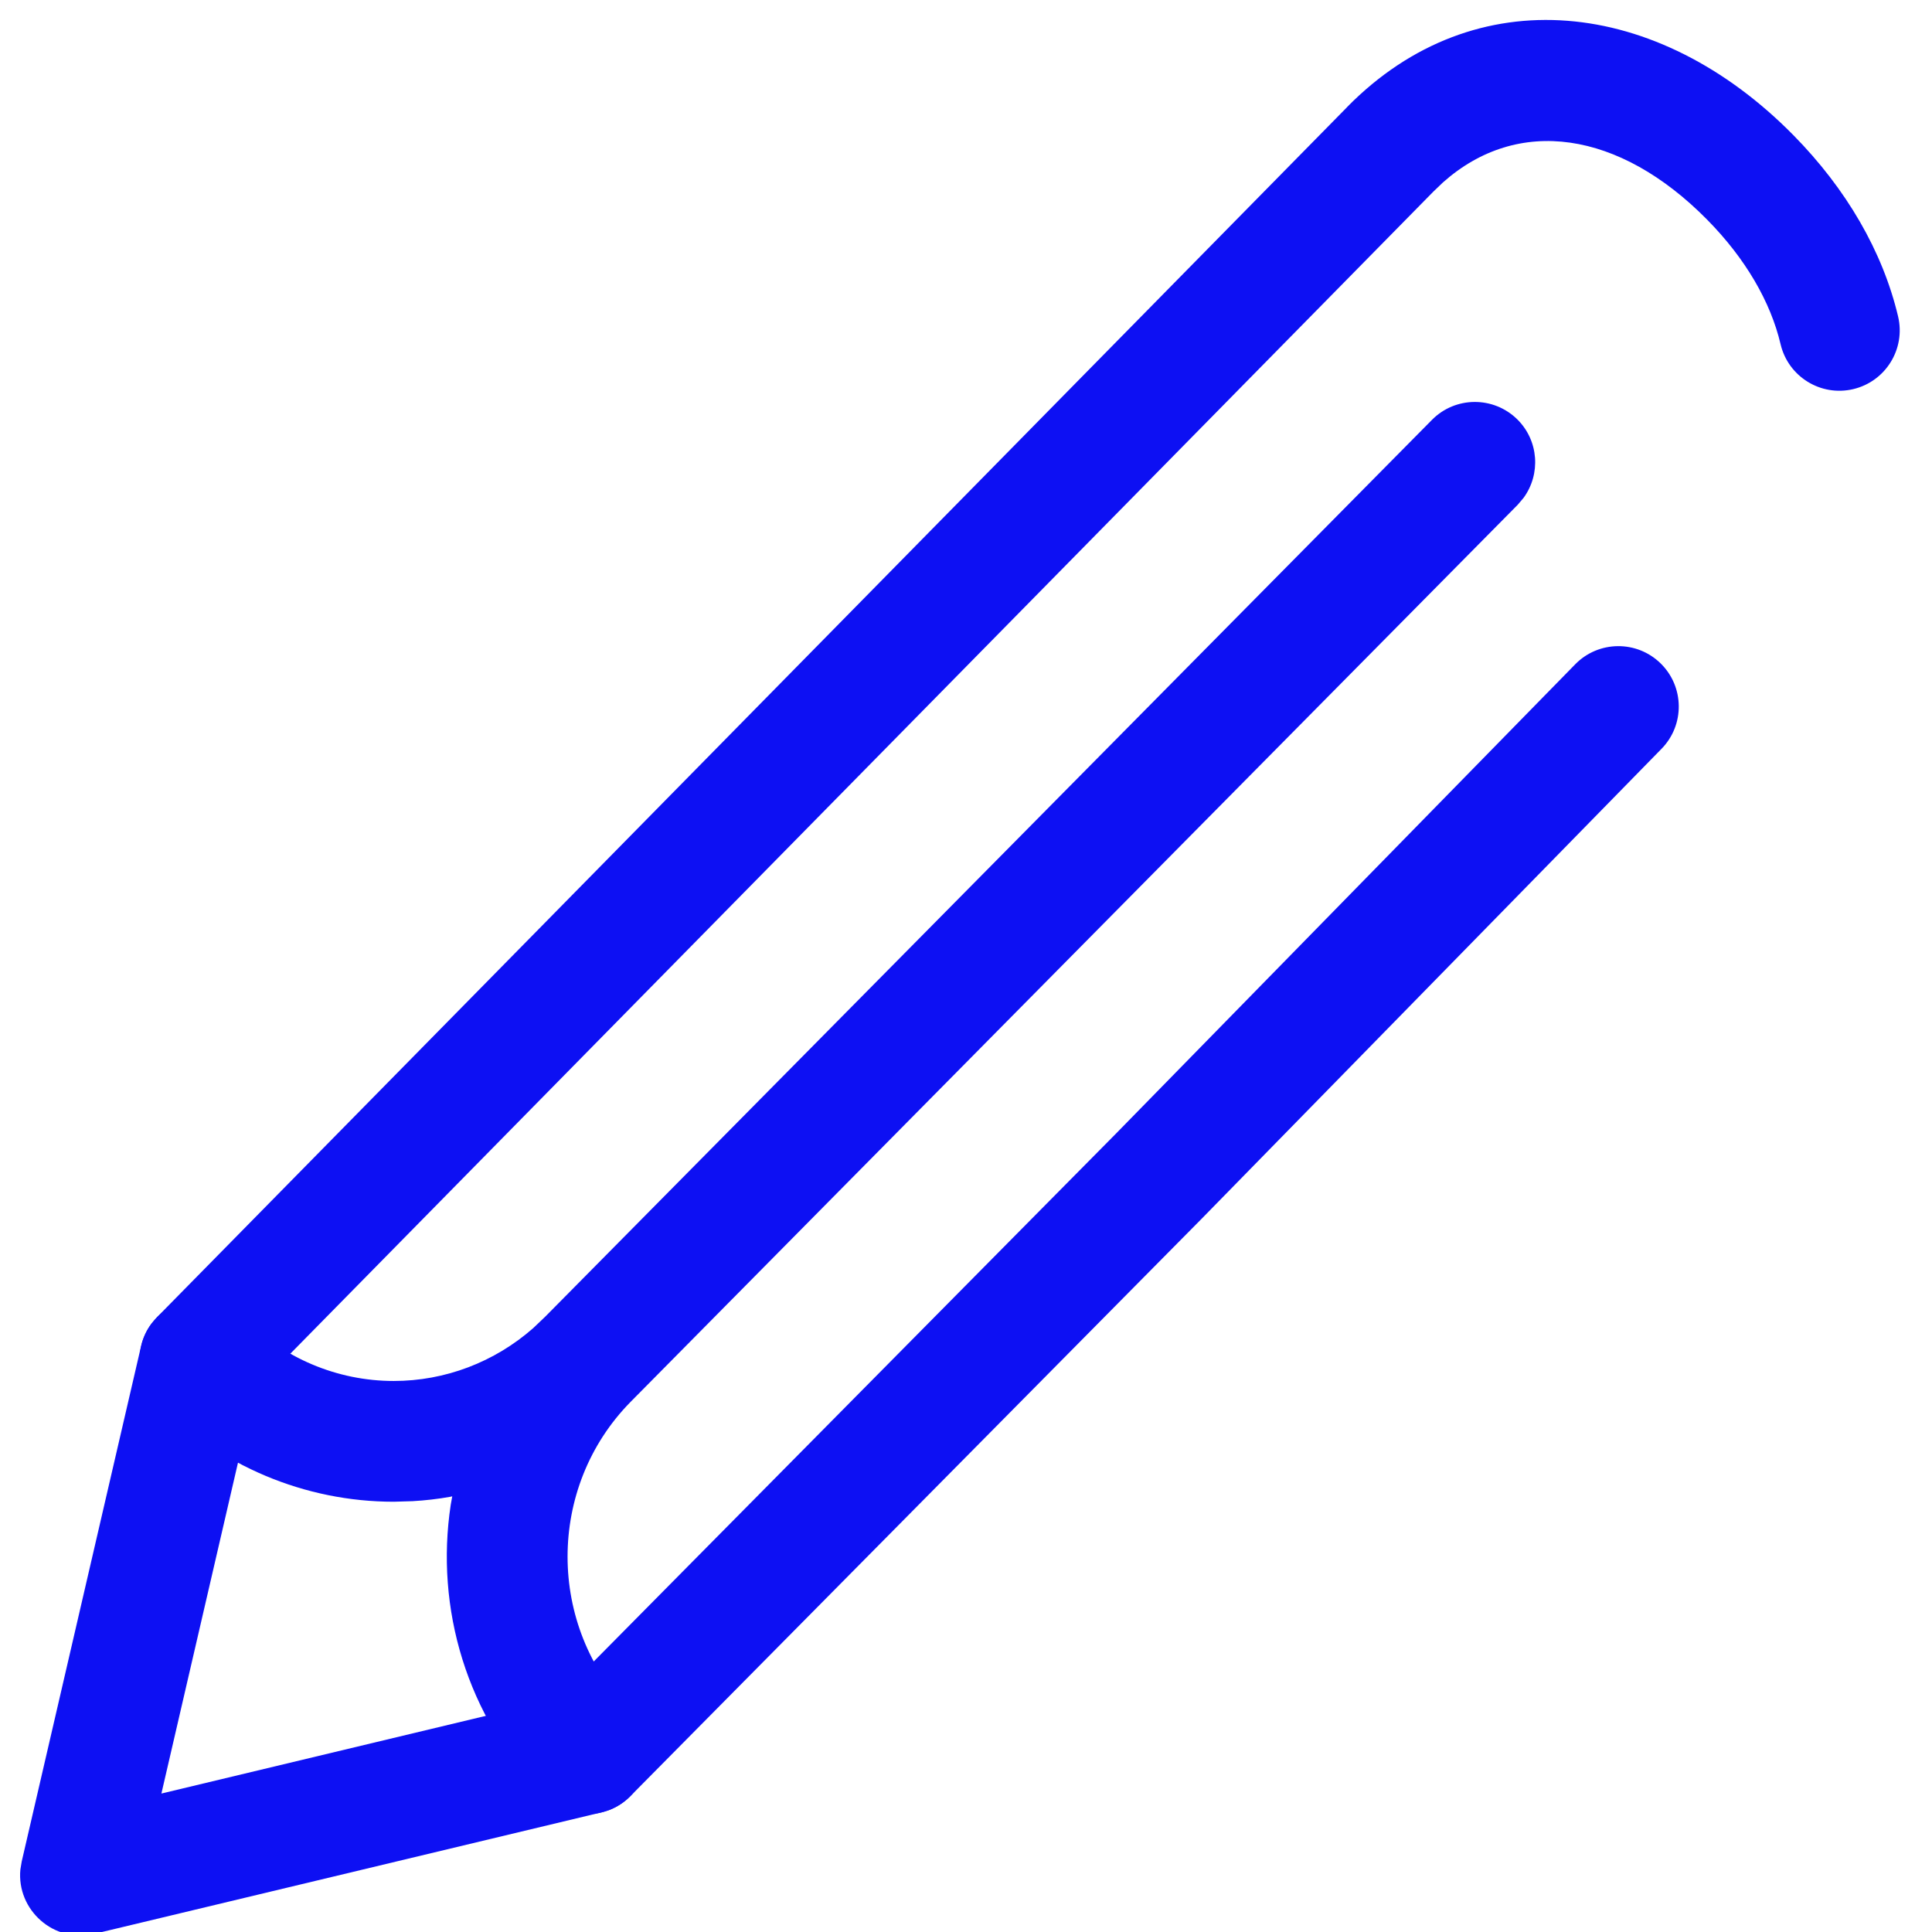
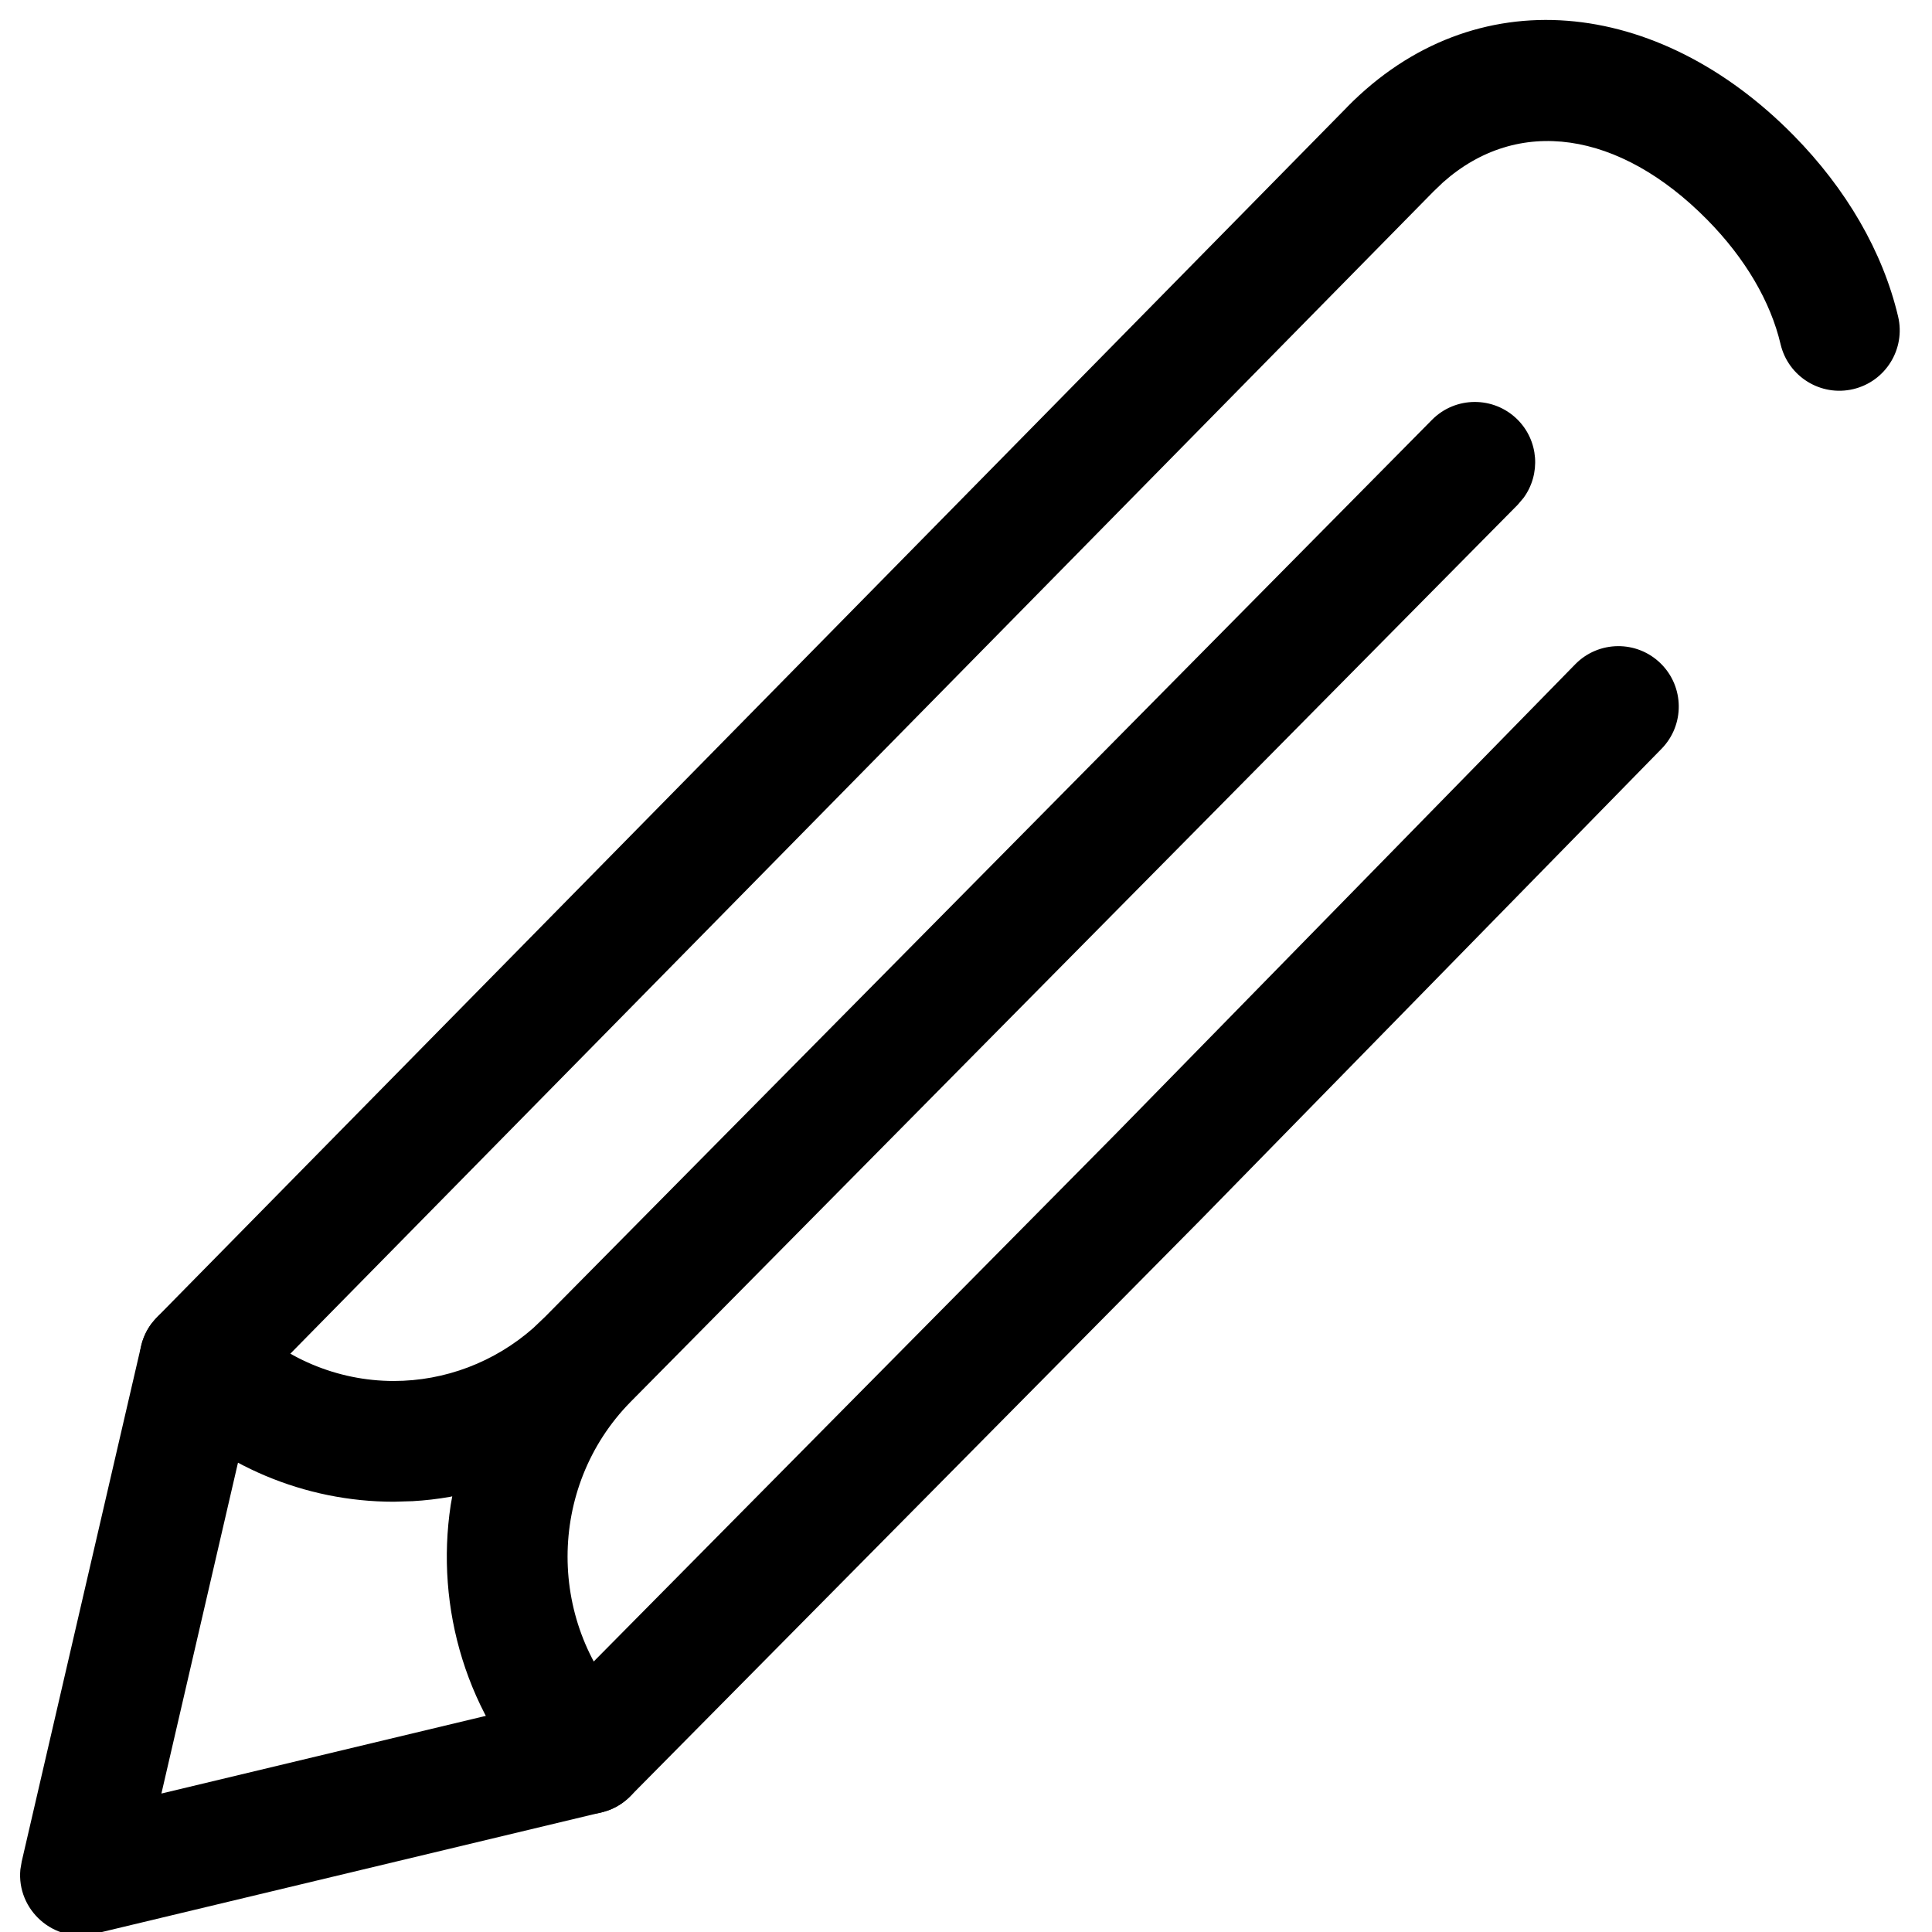
<svg xmlns="http://www.w3.org/2000/svg" version="1.1" width="24" height="24" viewBox="0 0 24 24">
-   <path fill="#0d10f3" d="M18.848 5.209c0.268 0.265 0.294 0.681 0.078 0.976l-0.072 0.085-11.022 11.146c-1.042 1.060-1.042 2.783 0 3.843 0.29 0.295 0.286 0.77-0.009 1.061s-0.77 0.286-1.061-0.009c-0.97-0.986-1.357-2.338-1.163-3.617l0.019-0.106-0.026 0.006c-0.153 0.027-0.309 0.045-0.465 0.054l-0.236 0.007c-1.104 0-2.163-0.446-2.942-1.238-0.29-0.295-0.286-0.77 0.009-1.061s0.77-0.287 1.061 0.009c0.498 0.506 1.171 0.79 1.872 0.79 0.638 0 1.252-0.234 1.733-0.657l0.149-0.142 11.015-11.14c0.291-0.295 0.766-0.297 1.061-0.006z" />
-   <path fill="#0d10f3" d="M16.736 1.328c1.587-1.612 3.859-1.358 5.542 0.351 0.657 0.667 1.11 1.445 1.301 2.253 0.095 0.403-0.155 0.807-0.558 0.902s-0.807-0.155-0.902-0.558c-0.124-0.528-0.438-1.066-0.91-1.545-1.094-1.11-2.354-1.292-3.284-0.465l-0.119 0.114-14.64 14.884-1.161 5.016 4.911-1.176 6.947-7.022 5.705-5.83c0.29-0.296 0.765-0.301 1.061-0.011s0.301 0.765 0.011 1.061l-5.708 5.833-7.101 7.177c-0.074 0.075-0.162 0.133-0.259 0.171l-0.1 0.031-6.297 1.508c-0.508 0.122-0.97-0.298-0.922-0.798l0.017-0.101 1.483-6.403c0.023-0.101 0.067-0.196 0.129-0.278l0.067-0.078 14.787-15.035z" />
+   <path fill="currentColor" d="M18.848 5.209c0.268 0.265 0.294 0.681 0.078 0.976l-0.072 0.085-11.022 11.146c-1.042 1.060-1.042 2.783 0 3.843 0.29 0.295 0.286 0.77-0.009 1.061s-0.77 0.286-1.061-0.009c-0.97-0.986-1.357-2.338-1.163-3.617l0.019-0.106-0.026 0.006c-0.153 0.027-0.309 0.045-0.465 0.054l-0.236 0.007c-1.104 0-2.163-0.446-2.942-1.238-0.29-0.295-0.286-0.77 0.009-1.061s0.77-0.287 1.061 0.009c0.498 0.506 1.171 0.79 1.872 0.79 0.638 0 1.252-0.234 1.733-0.657l0.149-0.142 11.015-11.14c0.291-0.295 0.766-0.297 1.061-0.006z" />
+   <path fill="currentColor" d="M16.736 1.328c1.587-1.612 3.859-1.358 5.542 0.351 0.657 0.667 1.11 1.445 1.301 2.253 0.095 0.403-0.155 0.807-0.558 0.902s-0.807-0.155-0.902-0.558c-0.124-0.528-0.438-1.066-0.91-1.545-1.094-1.11-2.354-1.292-3.284-0.465l-0.119 0.114-14.64 14.884-1.161 5.016 4.911-1.176 6.947-7.022 5.705-5.83c0.29-0.296 0.765-0.301 1.061-0.011s0.301 0.765 0.011 1.061l-5.708 5.833-7.101 7.177c-0.074 0.075-0.162 0.133-0.259 0.171l-0.1 0.031-6.297 1.508c-0.508 0.122-0.97-0.298-0.922-0.798l0.017-0.101 1.483-6.403c0.023-0.101 0.067-0.196 0.129-0.278l0.067-0.078 14.787-15.035z" />
</svg>
